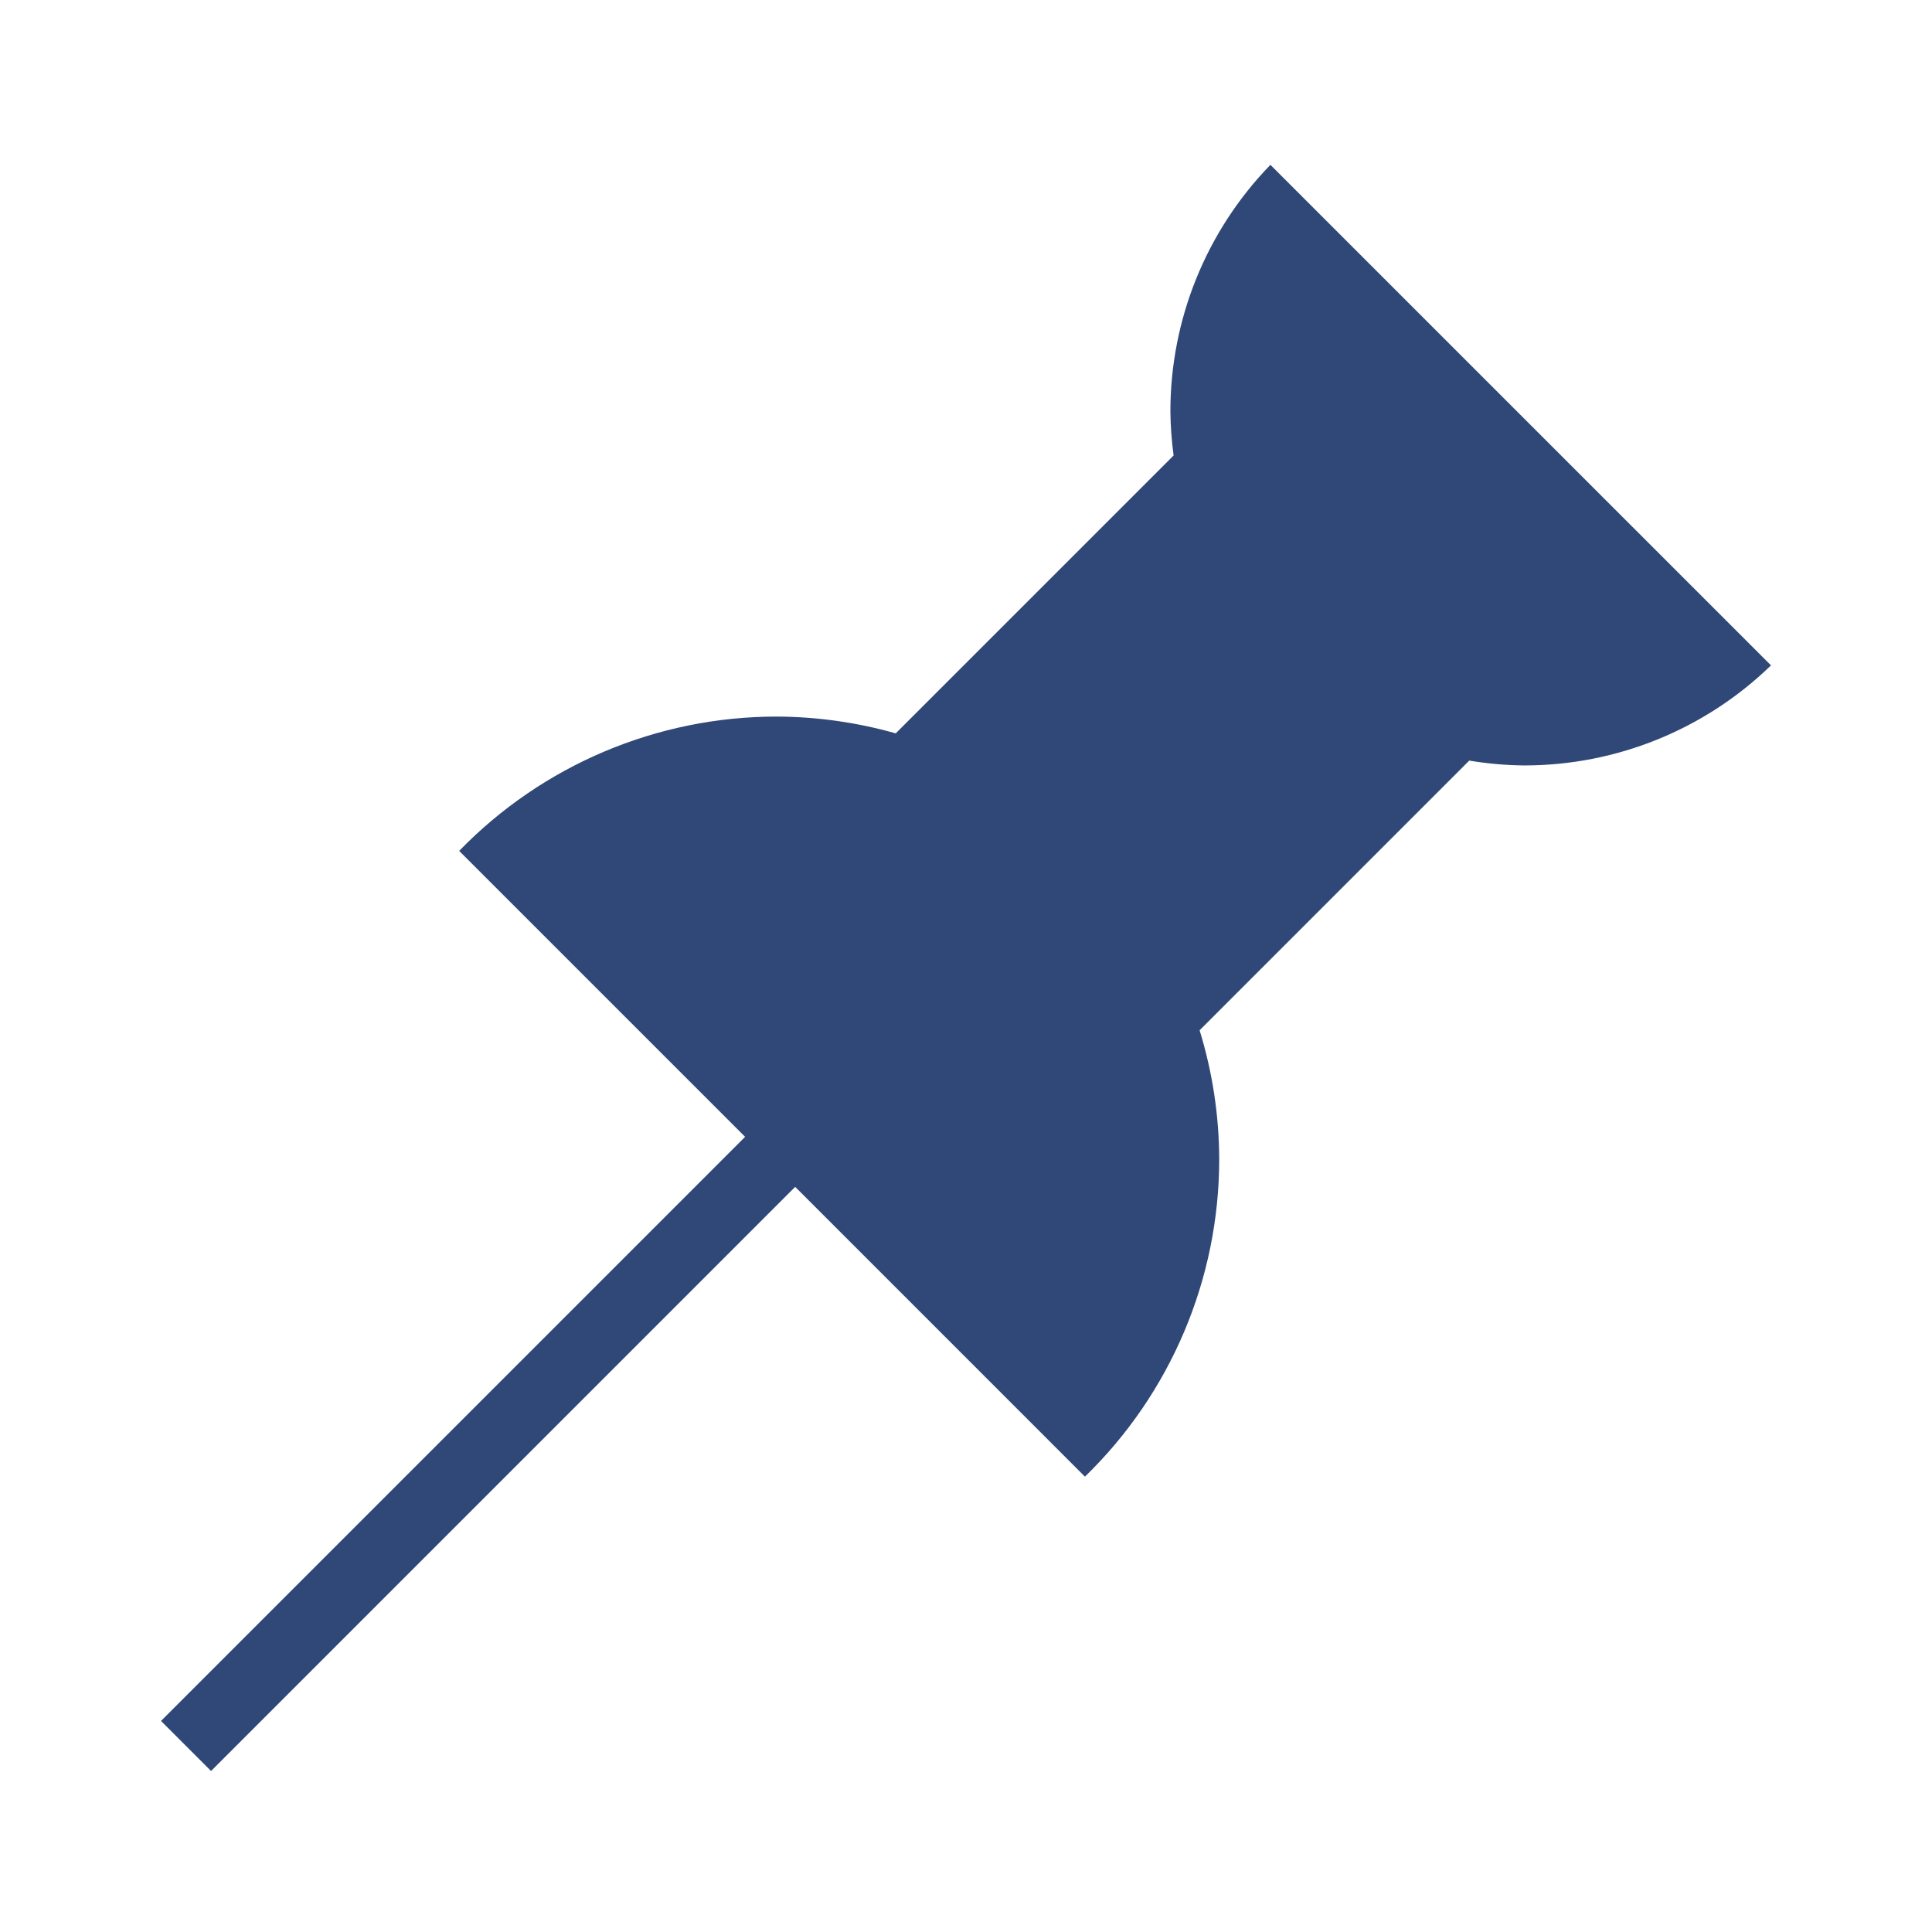
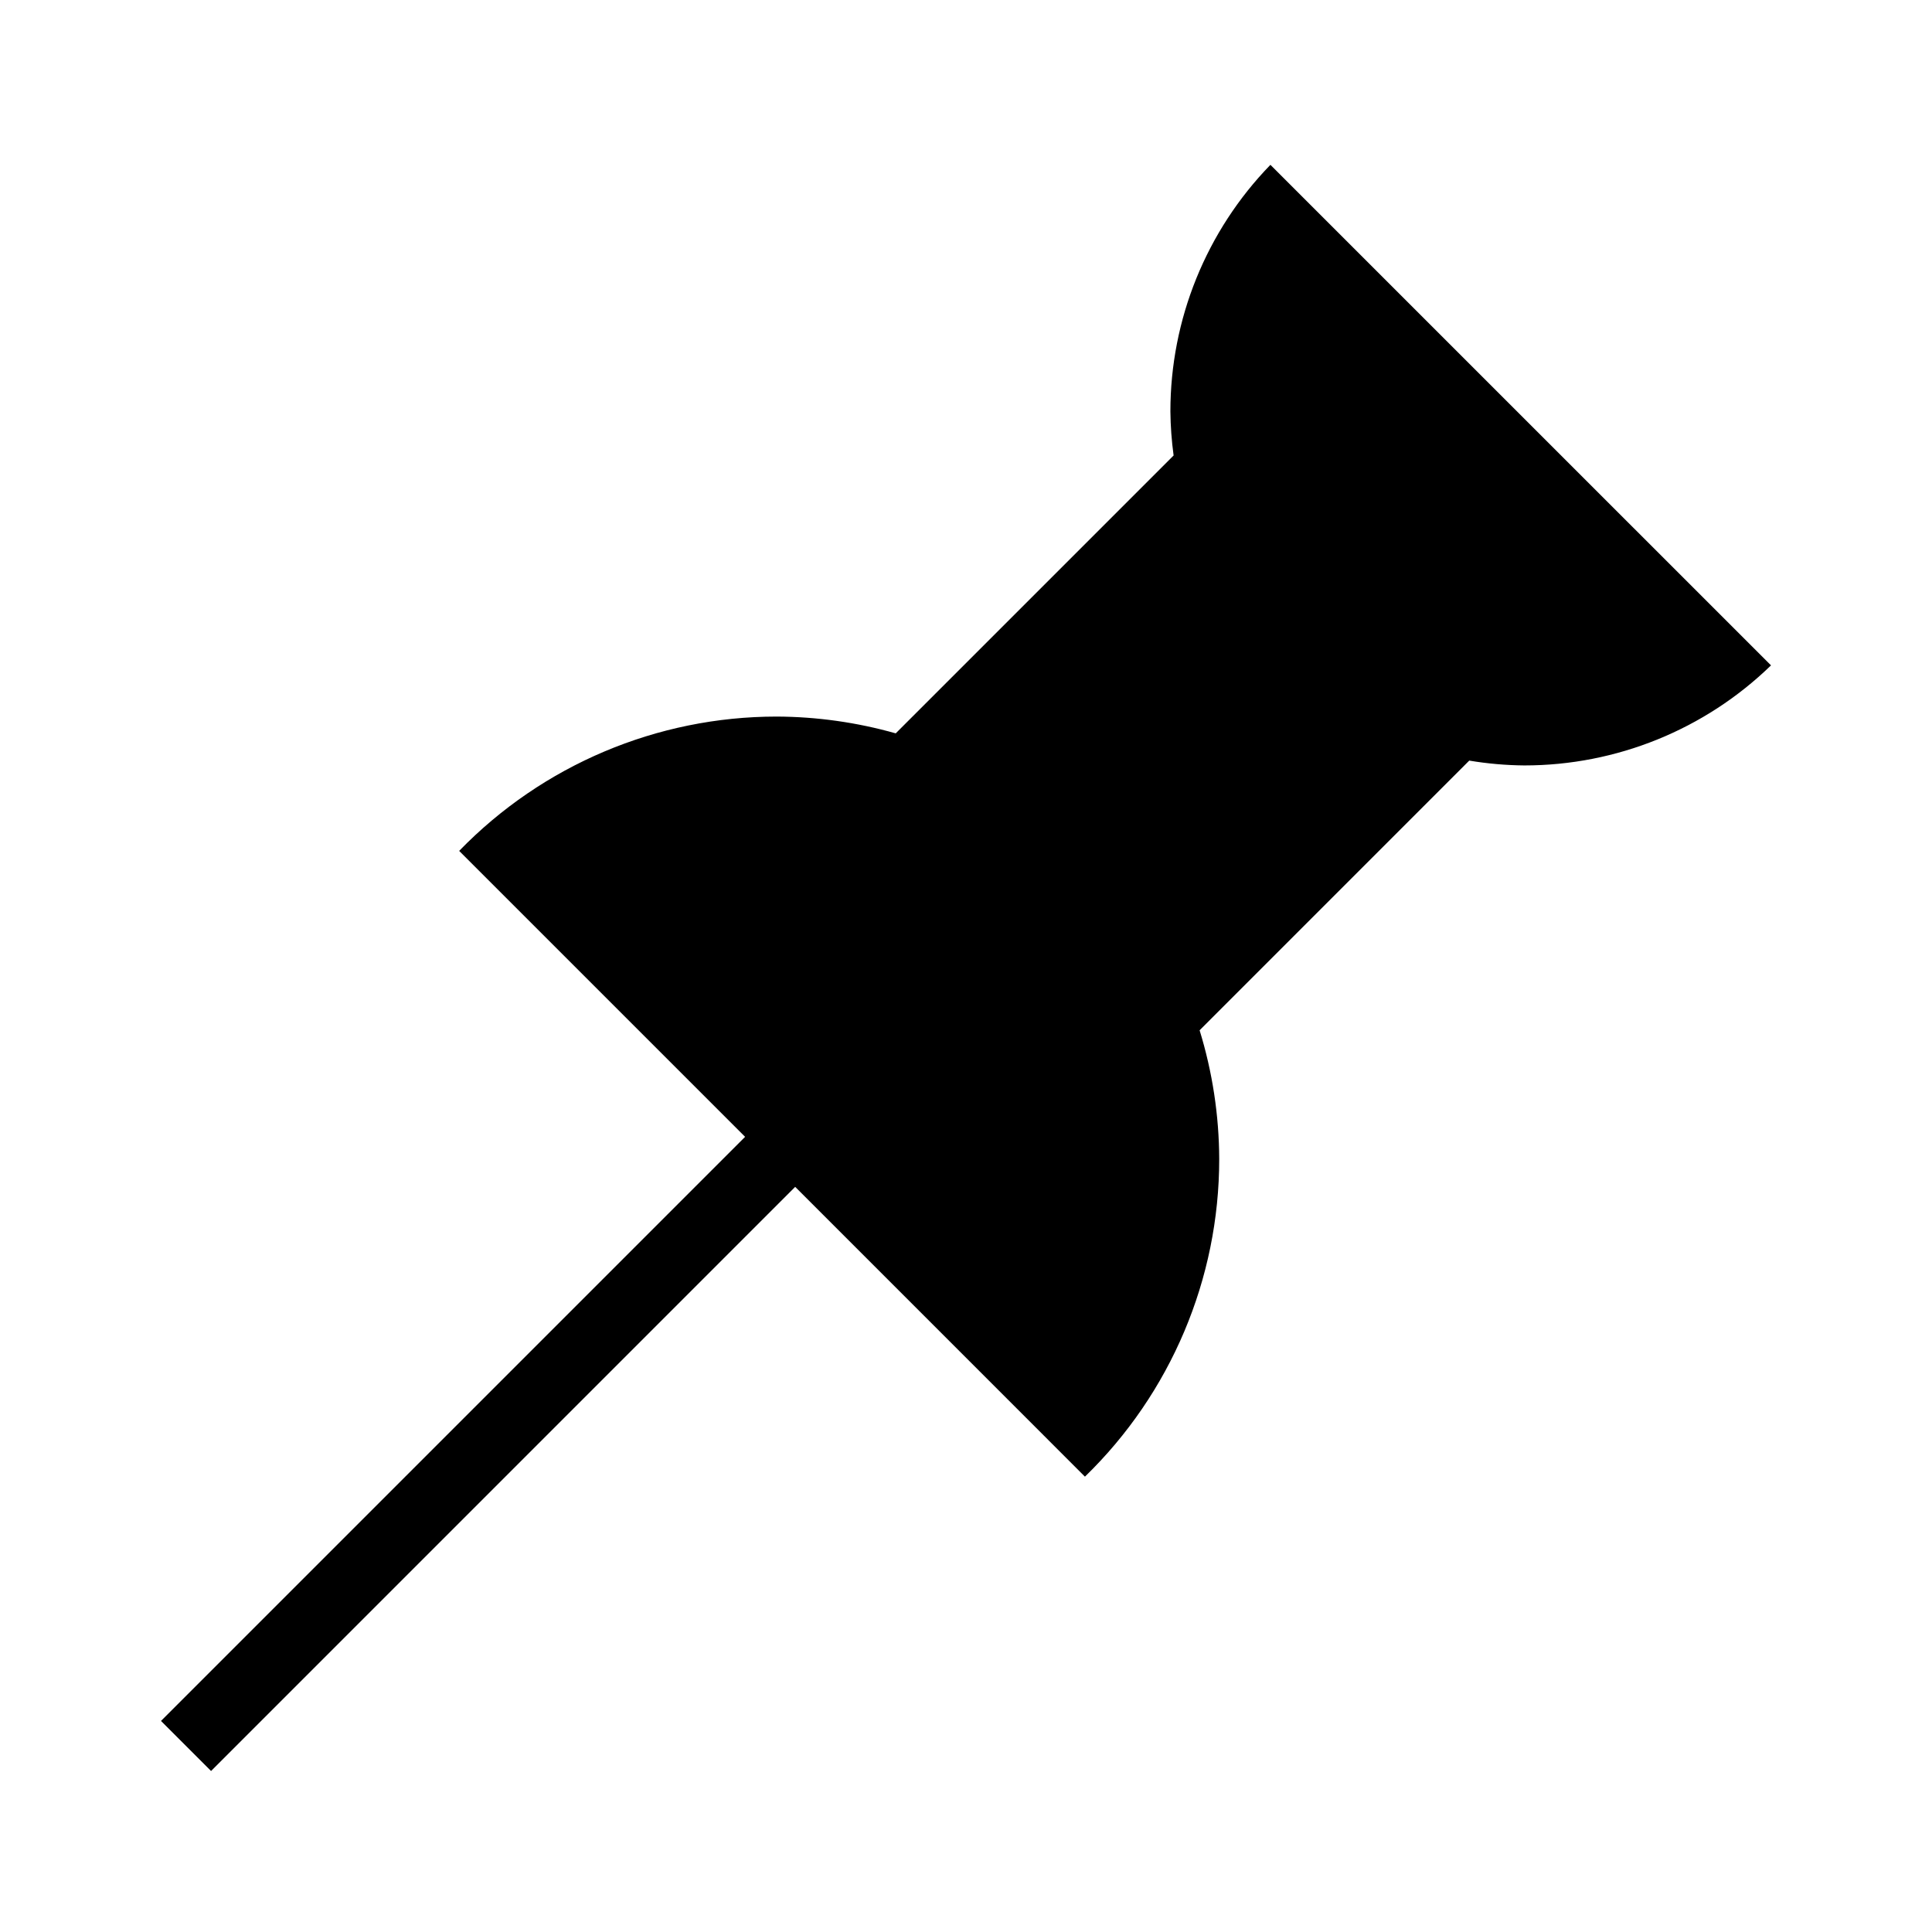
<svg xmlns="http://www.w3.org/2000/svg" viewBox="0 0 48 48">
-   <path d="M31.563 4.095a8.795 8.795 0 00-2.485 6.126 8.795 8.795 0 00.08 1.095l-6.904 6.904a10.994 10.994 0 00-2.957-.417 10.994 10.994 0 00-7.889 3.337l7.104 7.104L4 42.756 5.244 44l14.512-14.513 7.199 7.2a10.994 10.994 0 003.336-7.89 10.994 10.994 0 00-.487-3.2l6.699-6.7a8.795 8.795 0 001.37.12A8.795 8.795 0 0044 16.531z" fill="#304878" />
+   <path d="M31.563 4.095a8.795 8.795 0 00-2.485 6.126 8.795 8.795 0 00.08 1.095l-6.904 6.904a10.994 10.994 0 00-2.957-.417 10.994 10.994 0 00-7.889 3.337l7.104 7.104L4 42.756 5.244 44l14.512-14.513 7.199 7.2a10.994 10.994 0 003.336-7.89 10.994 10.994 0 00-.487-3.2l6.699-6.7a8.795 8.795 0 001.37.12A8.795 8.795 0 0044 16.531z" fill="currentColor" />
</svg>
